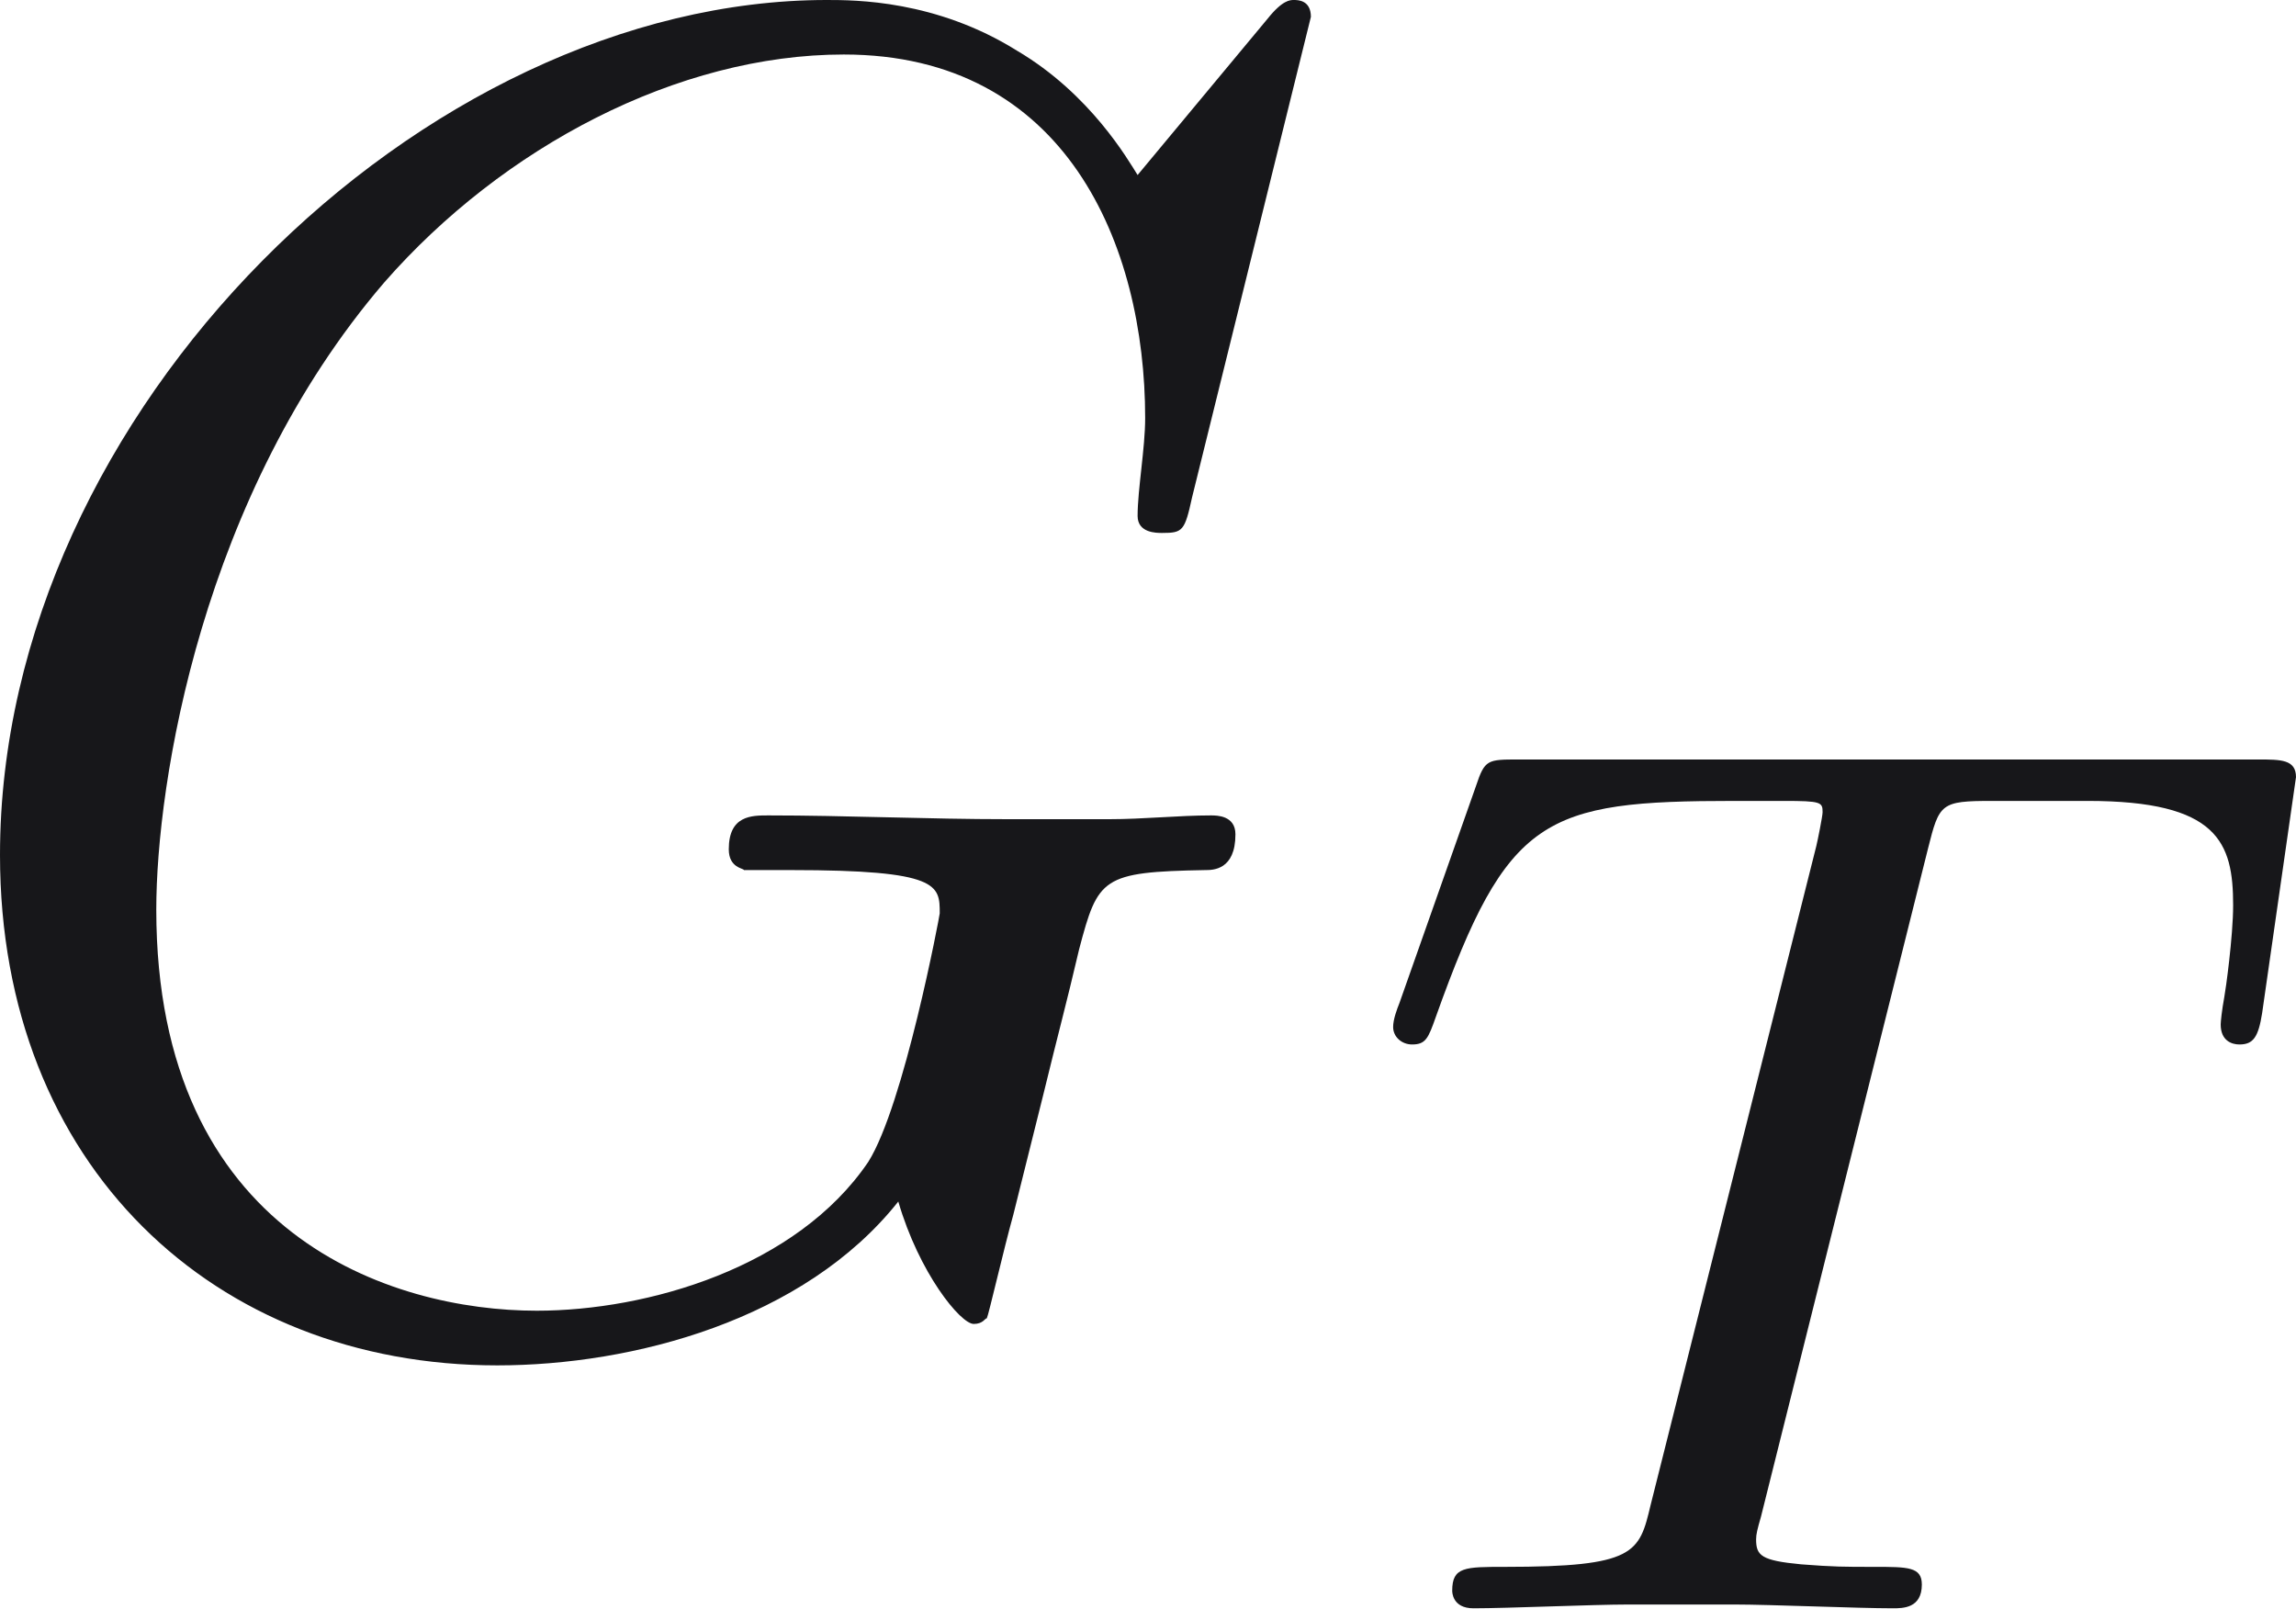
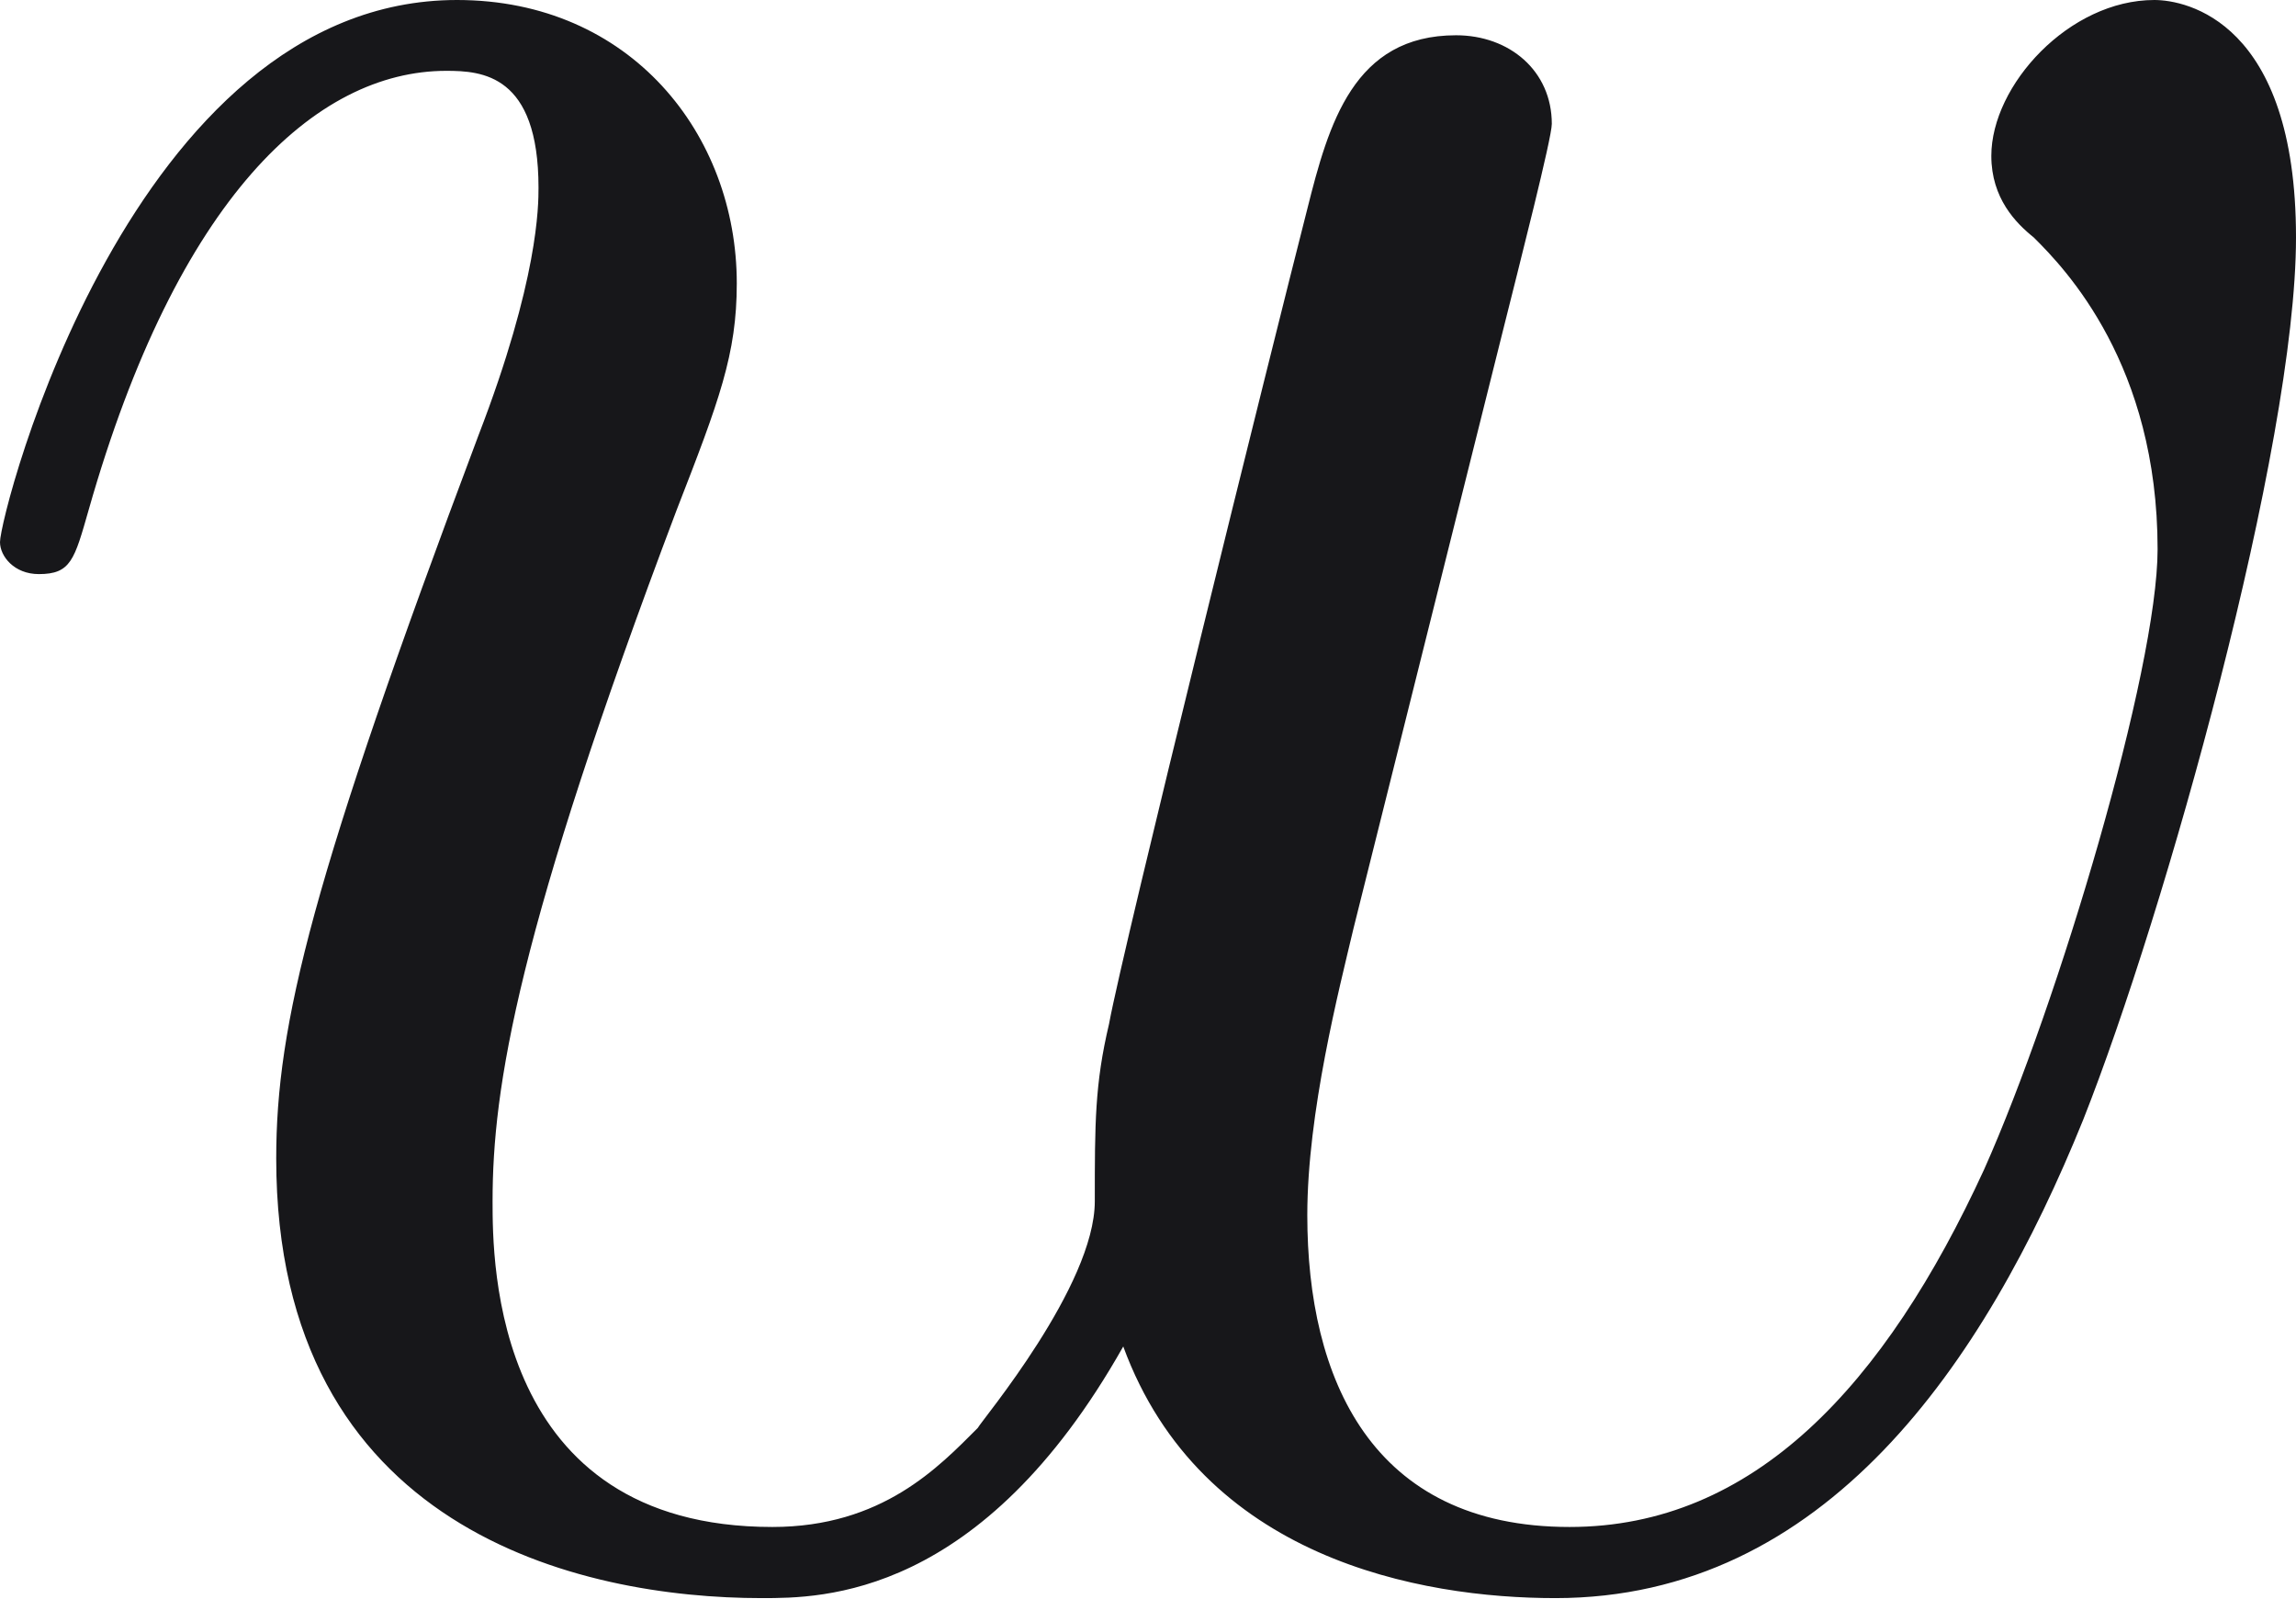
- <svg xmlns="http://www.w3.org/2000/svg" xmlns:xlink="http://www.w3.org/1999/xlink" version="1.1" width="14.574pt" height="10.21pt" viewBox=".598 -8.416 14.574 10.21" fill="#17171a">
+ <svg xmlns="http://www.w3.org/2000/svg" xmlns:xlink="http://www.w3.org/1999/xlink" version="1.1" width="7.747pt" height="5.392pt" viewBox=".323 -5.272 7.747 5.392" fill="#17171a">
  <defs>
-     <path id="g7-84" d="M3.602-4.822C3.674-5.109 3.682-5.125 4.009-5.125H4.615C5.444-5.125 5.539-4.862 5.539-4.463C5.539-4.264 5.491-3.921 5.483-3.881C5.467-3.794 5.46-3.722 5.46-3.706C5.46-3.602 5.531-3.579 5.579-3.579C5.667-3.579 5.699-3.626 5.723-3.778L5.938-5.276C5.938-5.388 5.842-5.388 5.699-5.388H1.004C.805-5.388 .789-5.388 .733-5.22L.247-3.842C.231-3.802 .207-3.738 .207-3.69C.207-3.626 .263-3.579 .327-3.579C.414-3.579 .43-3.618 .478-3.754C.933-5.029 1.164-5.125 2.375-5.125H2.686C2.925-5.125 2.933-5.117 2.933-5.053C2.933-5.029 2.901-4.87 2.893-4.838L1.841-.654C1.769-.351 1.745-.263 .917-.263C.662-.263 .582-.263 .582-.112C.582-.104 .582 0 .717 0C.933 0 1.482-.024 1.698-.024H2.375C2.598-.024 3.156 0 3.379 0C3.443 0 3.563 0 3.563-.151C3.563-.263 3.475-.263 3.26-.263C3.068-.263 3.005-.263 2.798-.279C2.542-.303 2.511-.335 2.511-.438C2.511-.47 2.519-.502 2.542-.582L3.602-4.822Z" />
-     <path id="g8-71" d="M8.919-8.309C8.919-8.416 8.835-8.416 8.811-8.416S8.739-8.416 8.644-8.297L7.819-7.305C7.759-7.4 7.52-7.819 7.054-8.094C6.539-8.416 6.025-8.416 5.846-8.416C3.288-8.416 .598-5.81 .598-2.989C.598-1.016 1.961 .251 3.754 .251C4.615 .251 5.703-.036 6.3-.789C6.432-.335 6.695-.012 6.779-.012C6.838-.012 6.85-.048 6.862-.048C6.874-.072 6.97-.49 7.03-.705L7.221-1.47C7.317-1.865 7.364-2.032 7.448-2.391C7.568-2.845 7.592-2.881 8.249-2.893C8.297-2.893 8.44-2.893 8.44-3.12C8.44-3.24 8.321-3.24 8.285-3.24C8.082-3.24 7.855-3.216 7.639-3.216H6.994C6.492-3.216 5.966-3.24 5.475-3.24C5.368-3.24 5.224-3.24 5.224-3.025C5.224-2.905 5.32-2.905 5.32-2.893H5.619C6.563-2.893 6.563-2.798 6.563-2.618C6.563-2.606 6.336-1.399 6.109-1.04C5.655-.371 4.71-.096 4.005-.096C3.084-.096 1.59-.574 1.59-2.642C1.59-3.443 1.877-5.272 3.037-6.623C3.79-7.484 4.902-8.07 5.954-8.07C7.364-8.07 7.867-6.862 7.867-5.762C7.867-5.571 7.819-5.308 7.819-5.141C7.819-5.033 7.938-5.033 7.974-5.033C8.106-5.033 8.118-5.045 8.165-5.26L8.919-8.309Z" />
+     <path id="g8-119" d="M4.113-.729C4.376-.012 5.117 .12 5.571 .12C6.48 .12 7.018-.669 7.352-1.494C7.627-2.188 8.07-3.766 8.07-4.471C8.07-5.2 7.699-5.272 7.592-5.272C7.305-5.272 7.042-4.985 7.042-4.746C7.042-4.603 7.125-4.519 7.185-4.471C7.293-4.364 7.603-4.041 7.603-3.419C7.603-3.013 7.269-1.889 7.018-1.327C6.683-.598 6.241-.12 5.619-.12C4.949-.12 4.734-.622 4.734-1.172C4.734-1.518 4.842-1.937 4.89-2.14L5.392-4.148C5.452-4.388 5.559-4.806 5.559-4.854C5.559-5.033 5.416-5.153 5.236-5.153C4.89-5.153 4.806-4.854 4.734-4.567C4.615-4.101 4.113-2.08 4.065-1.817C4.017-1.614 4.017-1.482 4.017-1.219C4.017-.933 3.634-.478 3.622-.454C3.491-.323 3.3-.12 2.929-.12C1.985-.12 1.985-1.016 1.985-1.219C1.985-1.602 2.068-2.128 2.606-3.551C2.75-3.921 2.809-4.077 2.809-4.316C2.809-4.818 2.451-5.272 1.865-5.272C.765-5.272 .323-3.539 .323-3.443C.323-3.395 .371-3.335 .454-3.335C.562-3.335 .574-3.383 .622-3.551C.921-4.603 1.387-5.033 1.829-5.033C1.949-5.033 2.14-5.021 2.14-4.639C2.14-4.579 2.14-4.328 1.937-3.802C1.375-2.307 1.255-1.817 1.255-1.363C1.255-.108 2.283 .12 2.893 .12C3.096 .12 3.634 .12 4.113-.729Z" />
  </defs>
  <g id="page1">
-     <use x="0" y="0" xlink:href="#g8-71" />
-     <use x="9.234" y="1.793" xlink:href="#g7-84" />
+     <use x="0" y="0" xlink:href="#g8-119" />
  </g>
</svg>
